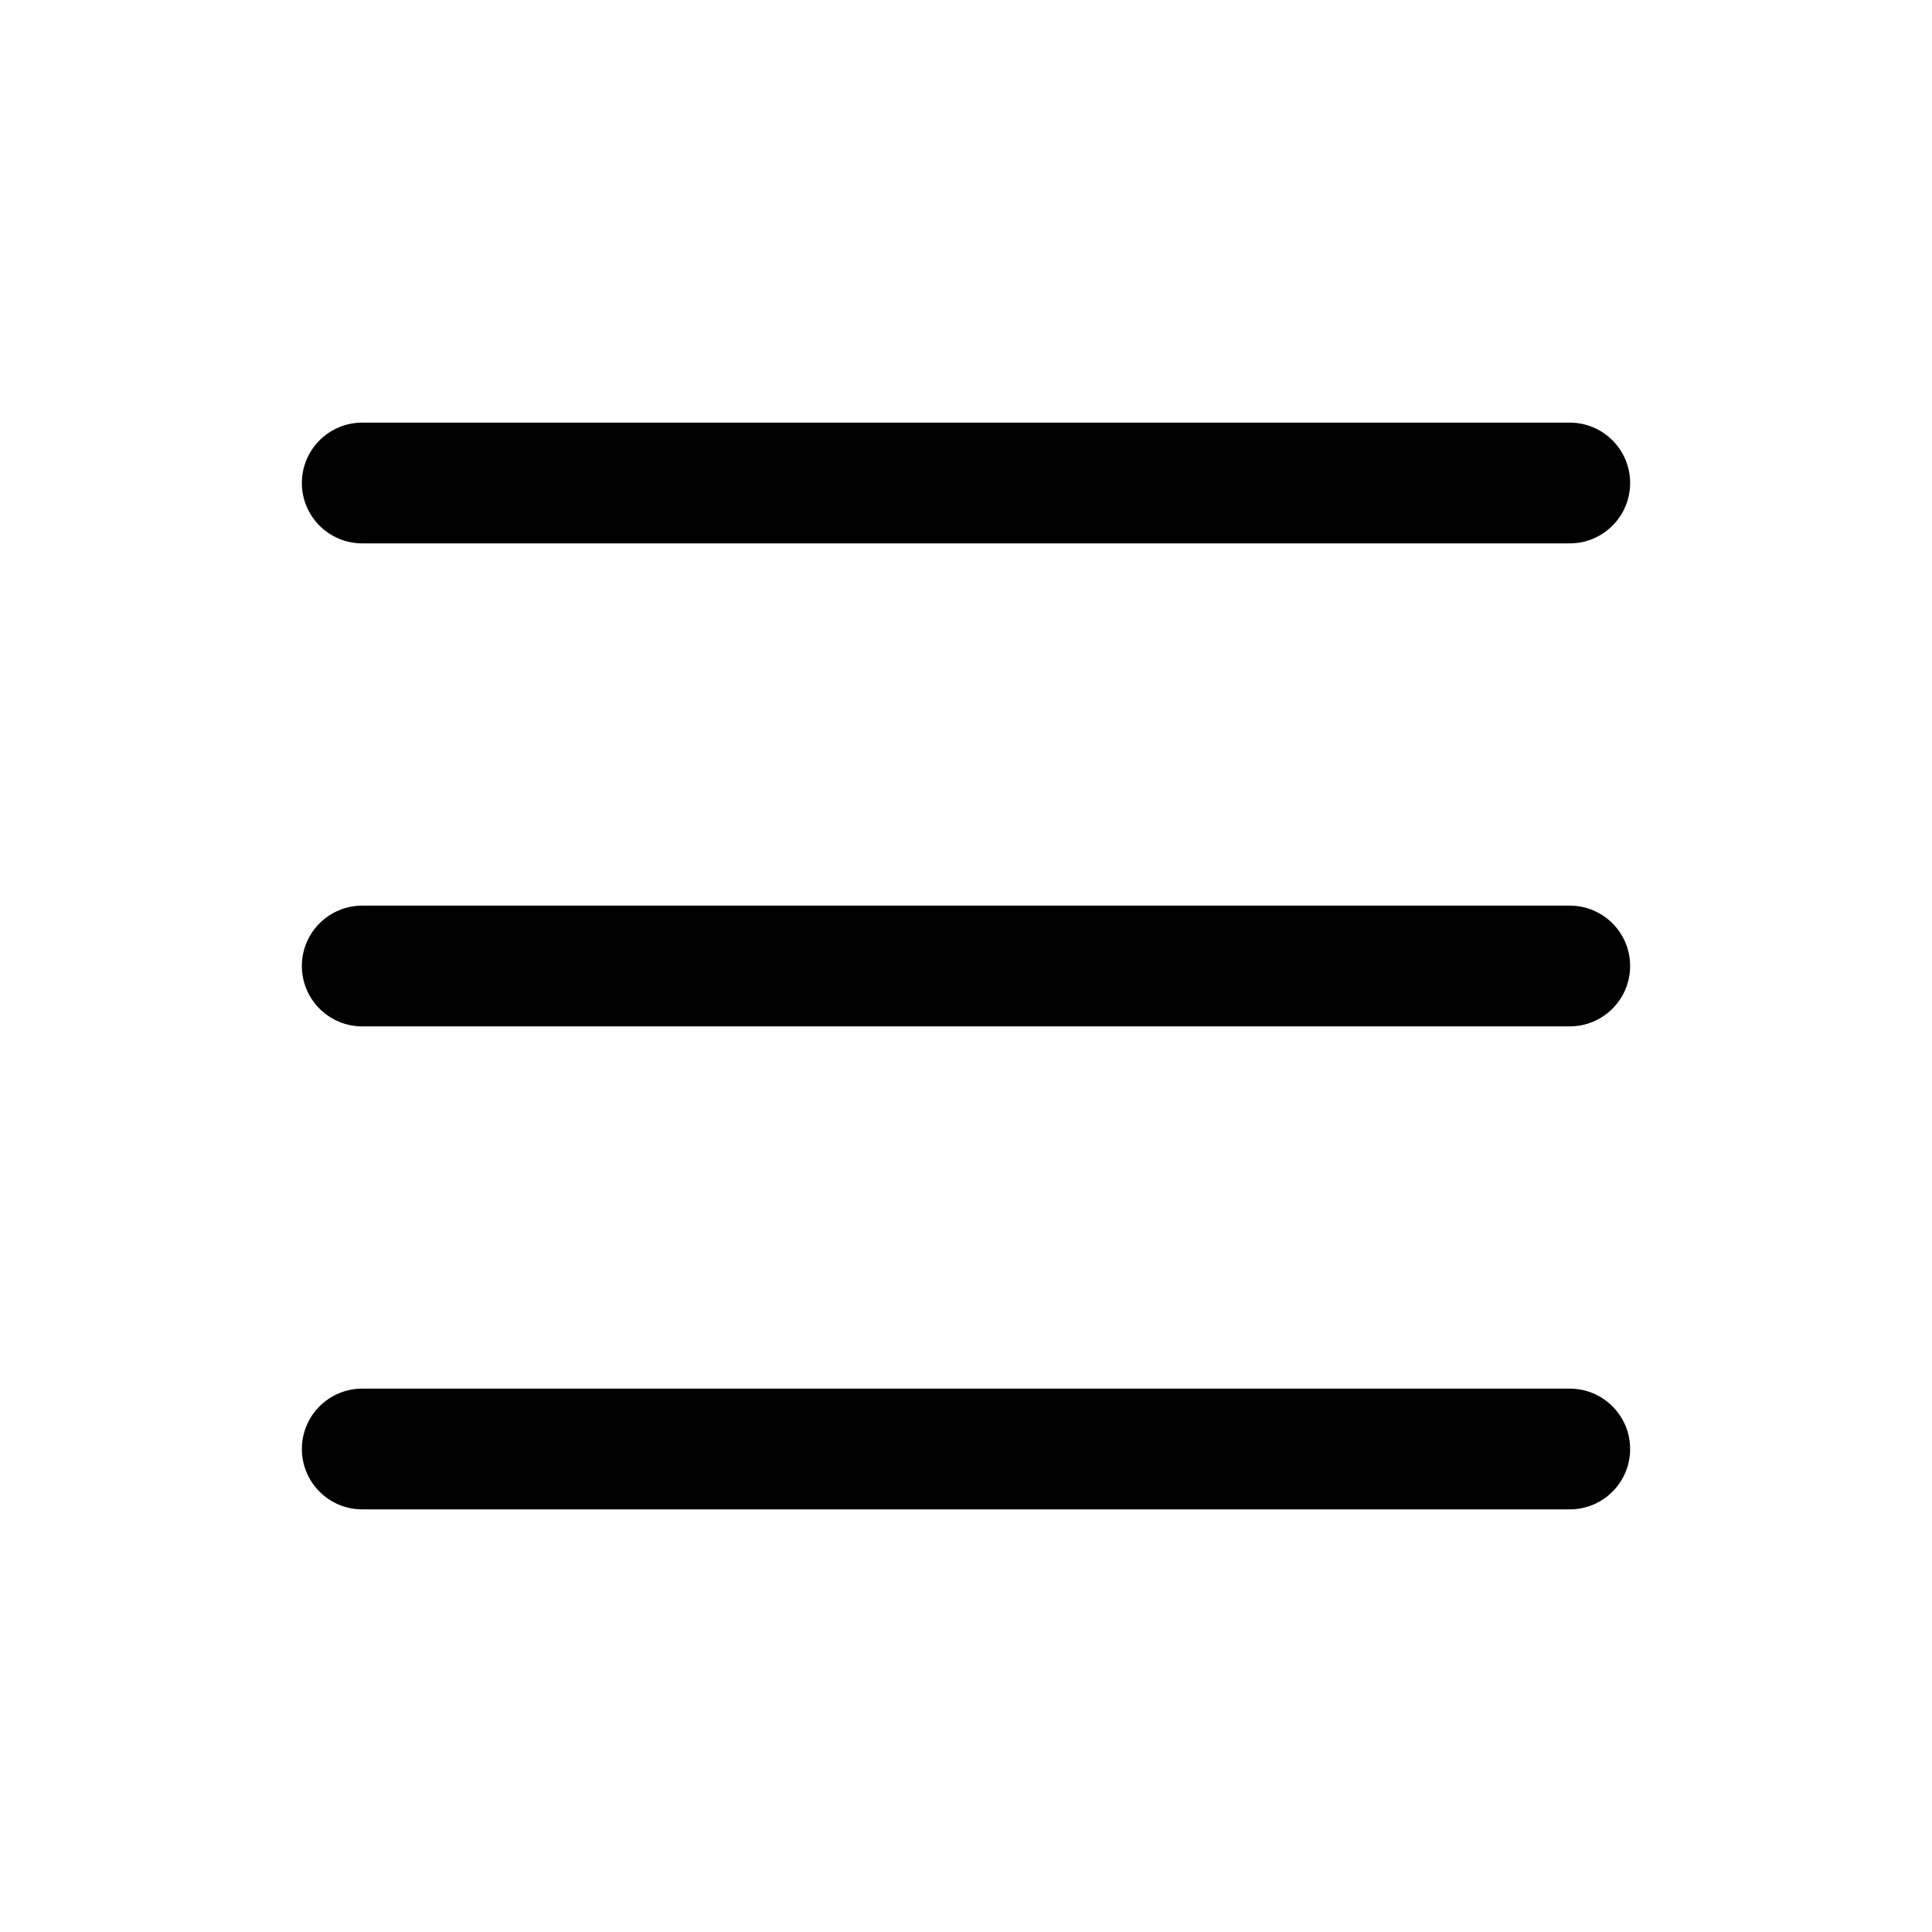
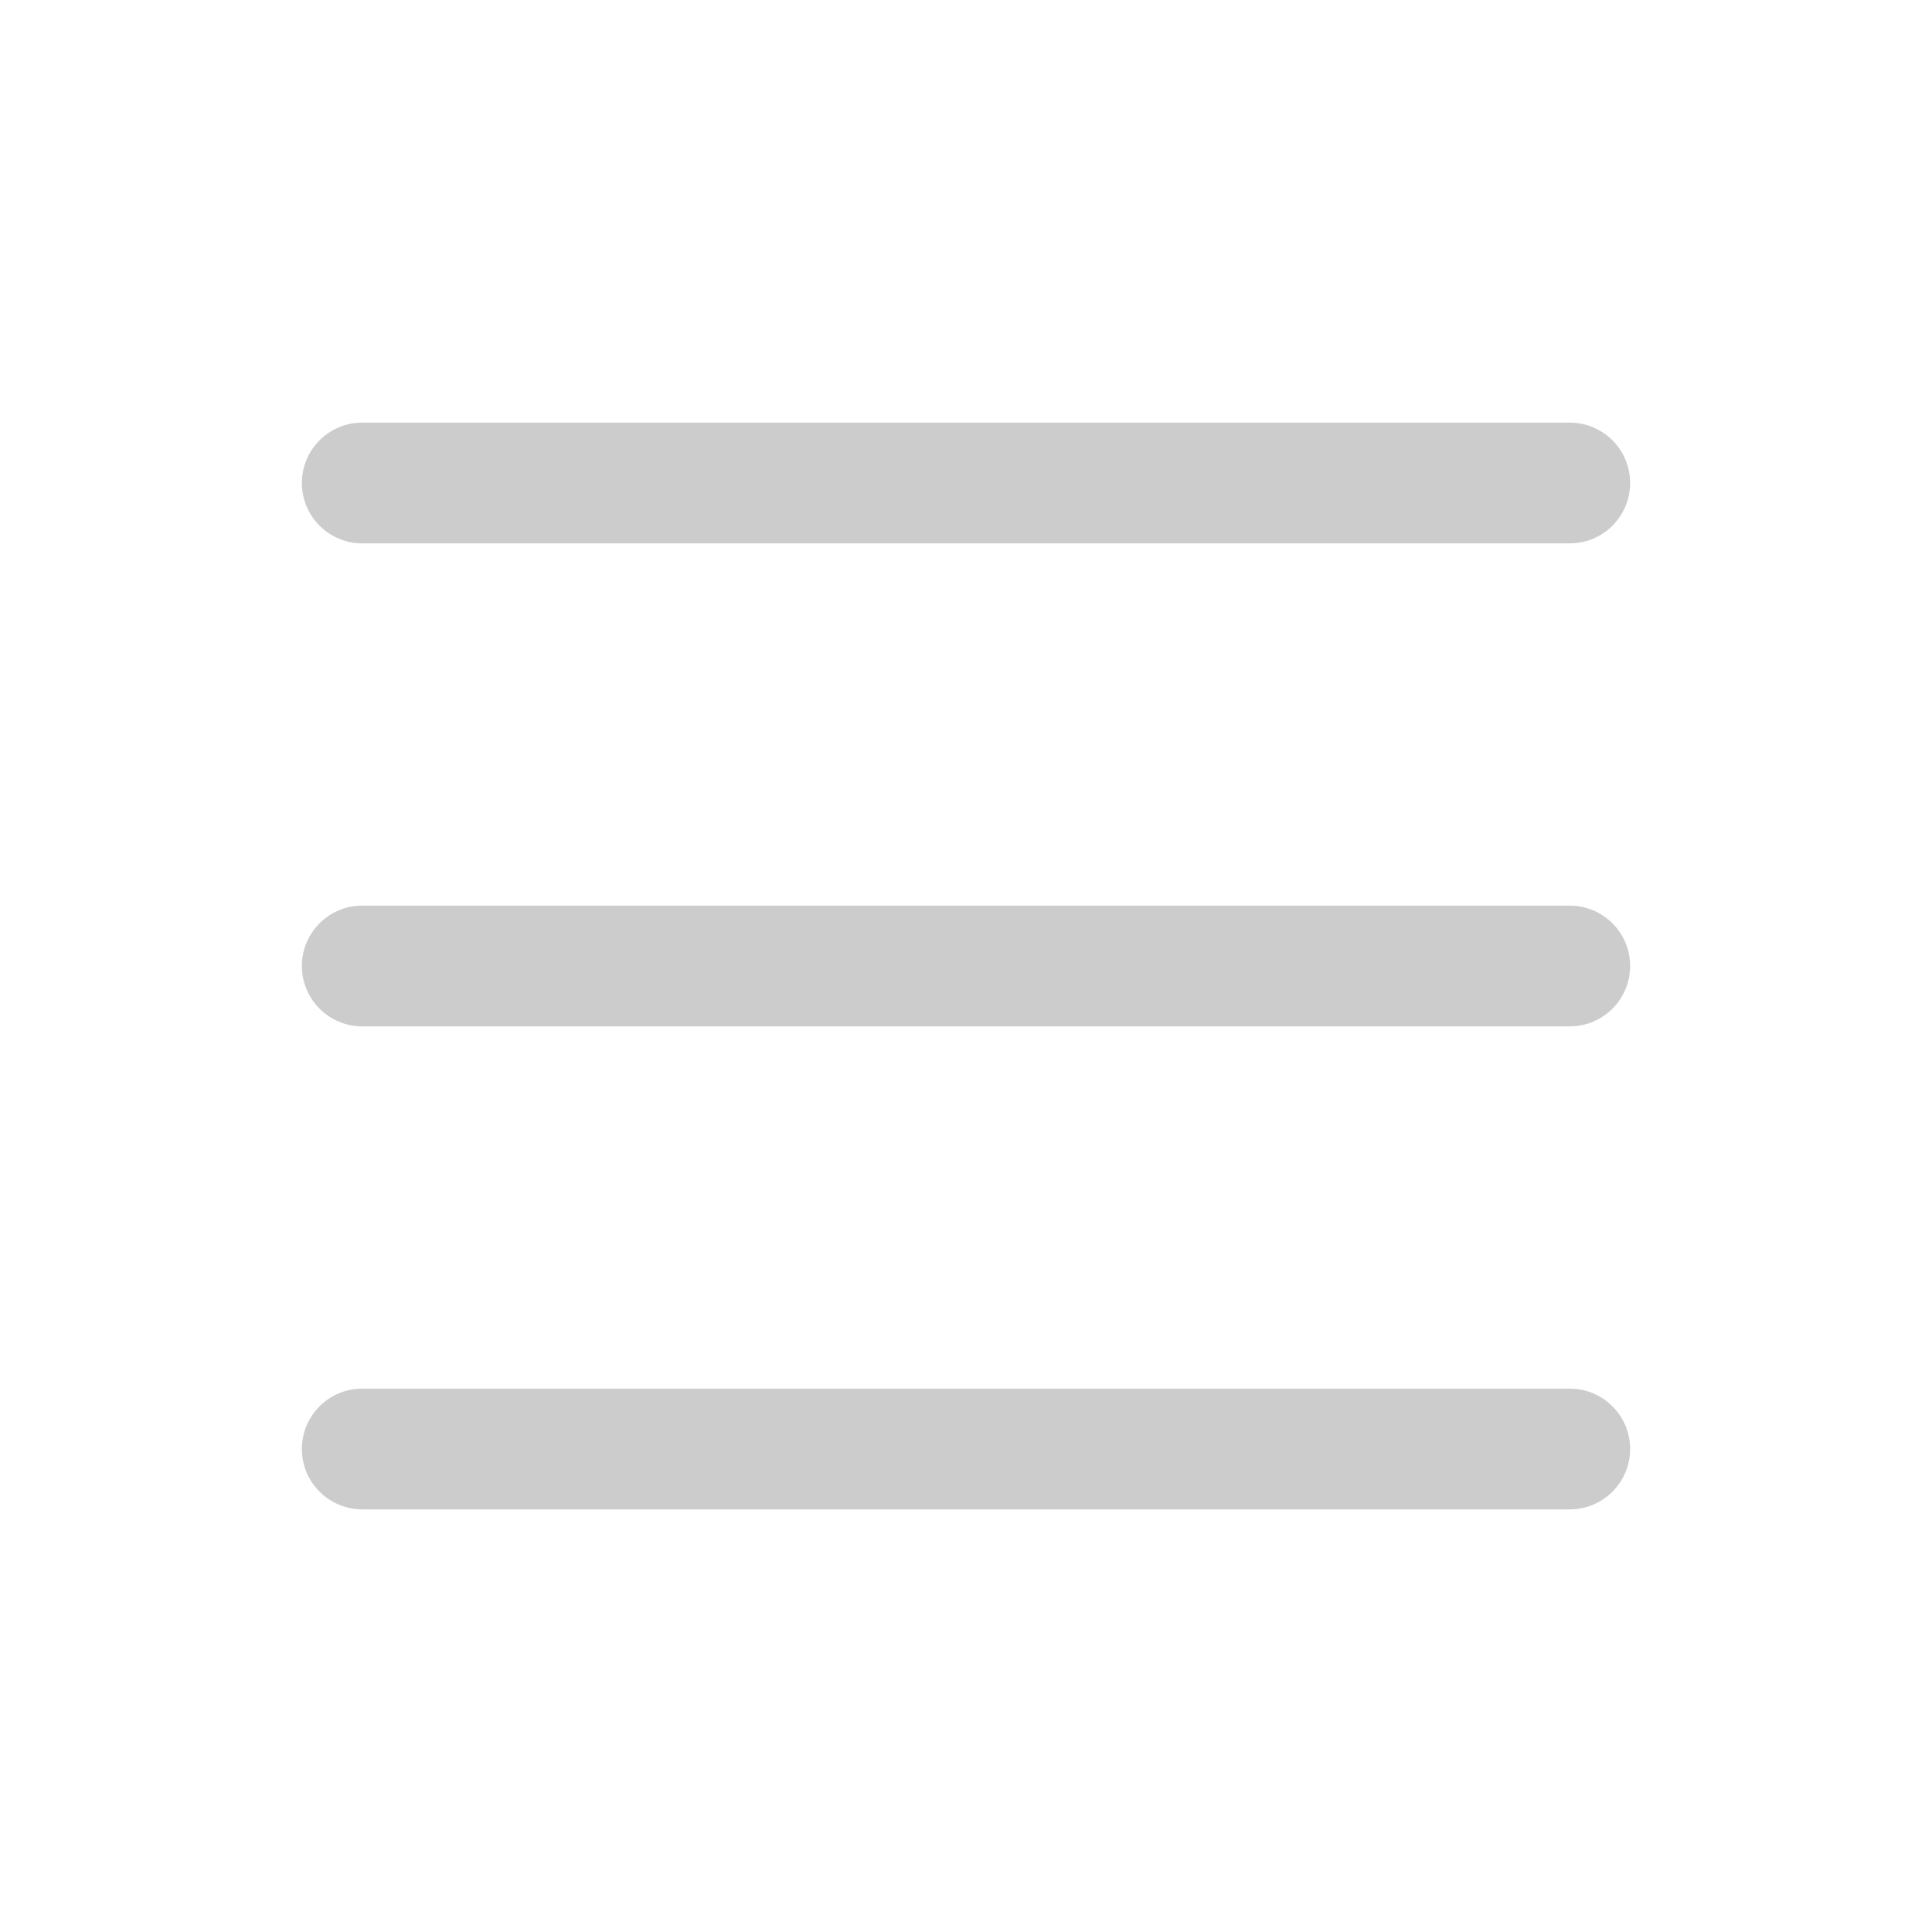
- <svg xmlns="http://www.w3.org/2000/svg" width="16" height="16" fill="#000" class="bi bi-list" viewBox="0 0 16 16">
+ <svg xmlns="http://www.w3.org/2000/svg" width="16" height="16" fill="#ccc" class="bi bi-list" viewBox="0 0 16 16">
  <path fill-rule="evenodd" d="M2.5 12a.5.5 0 0 1 .5-.5h10a.5.5 0 0 1 0 1H3a.5.5 0 0 1-.5-.5zm0-4a.5.5 0 0 1 .5-.5h10a.5.5 0 0 1 0 1H3a.5.5 0 0 1-.5-.5zm0-4a.5.5 0 0 1 .5-.5h10a.5.5 0 0 1 0 1H3a.5.5 0 0 1-.5-.5z" />
</svg>
